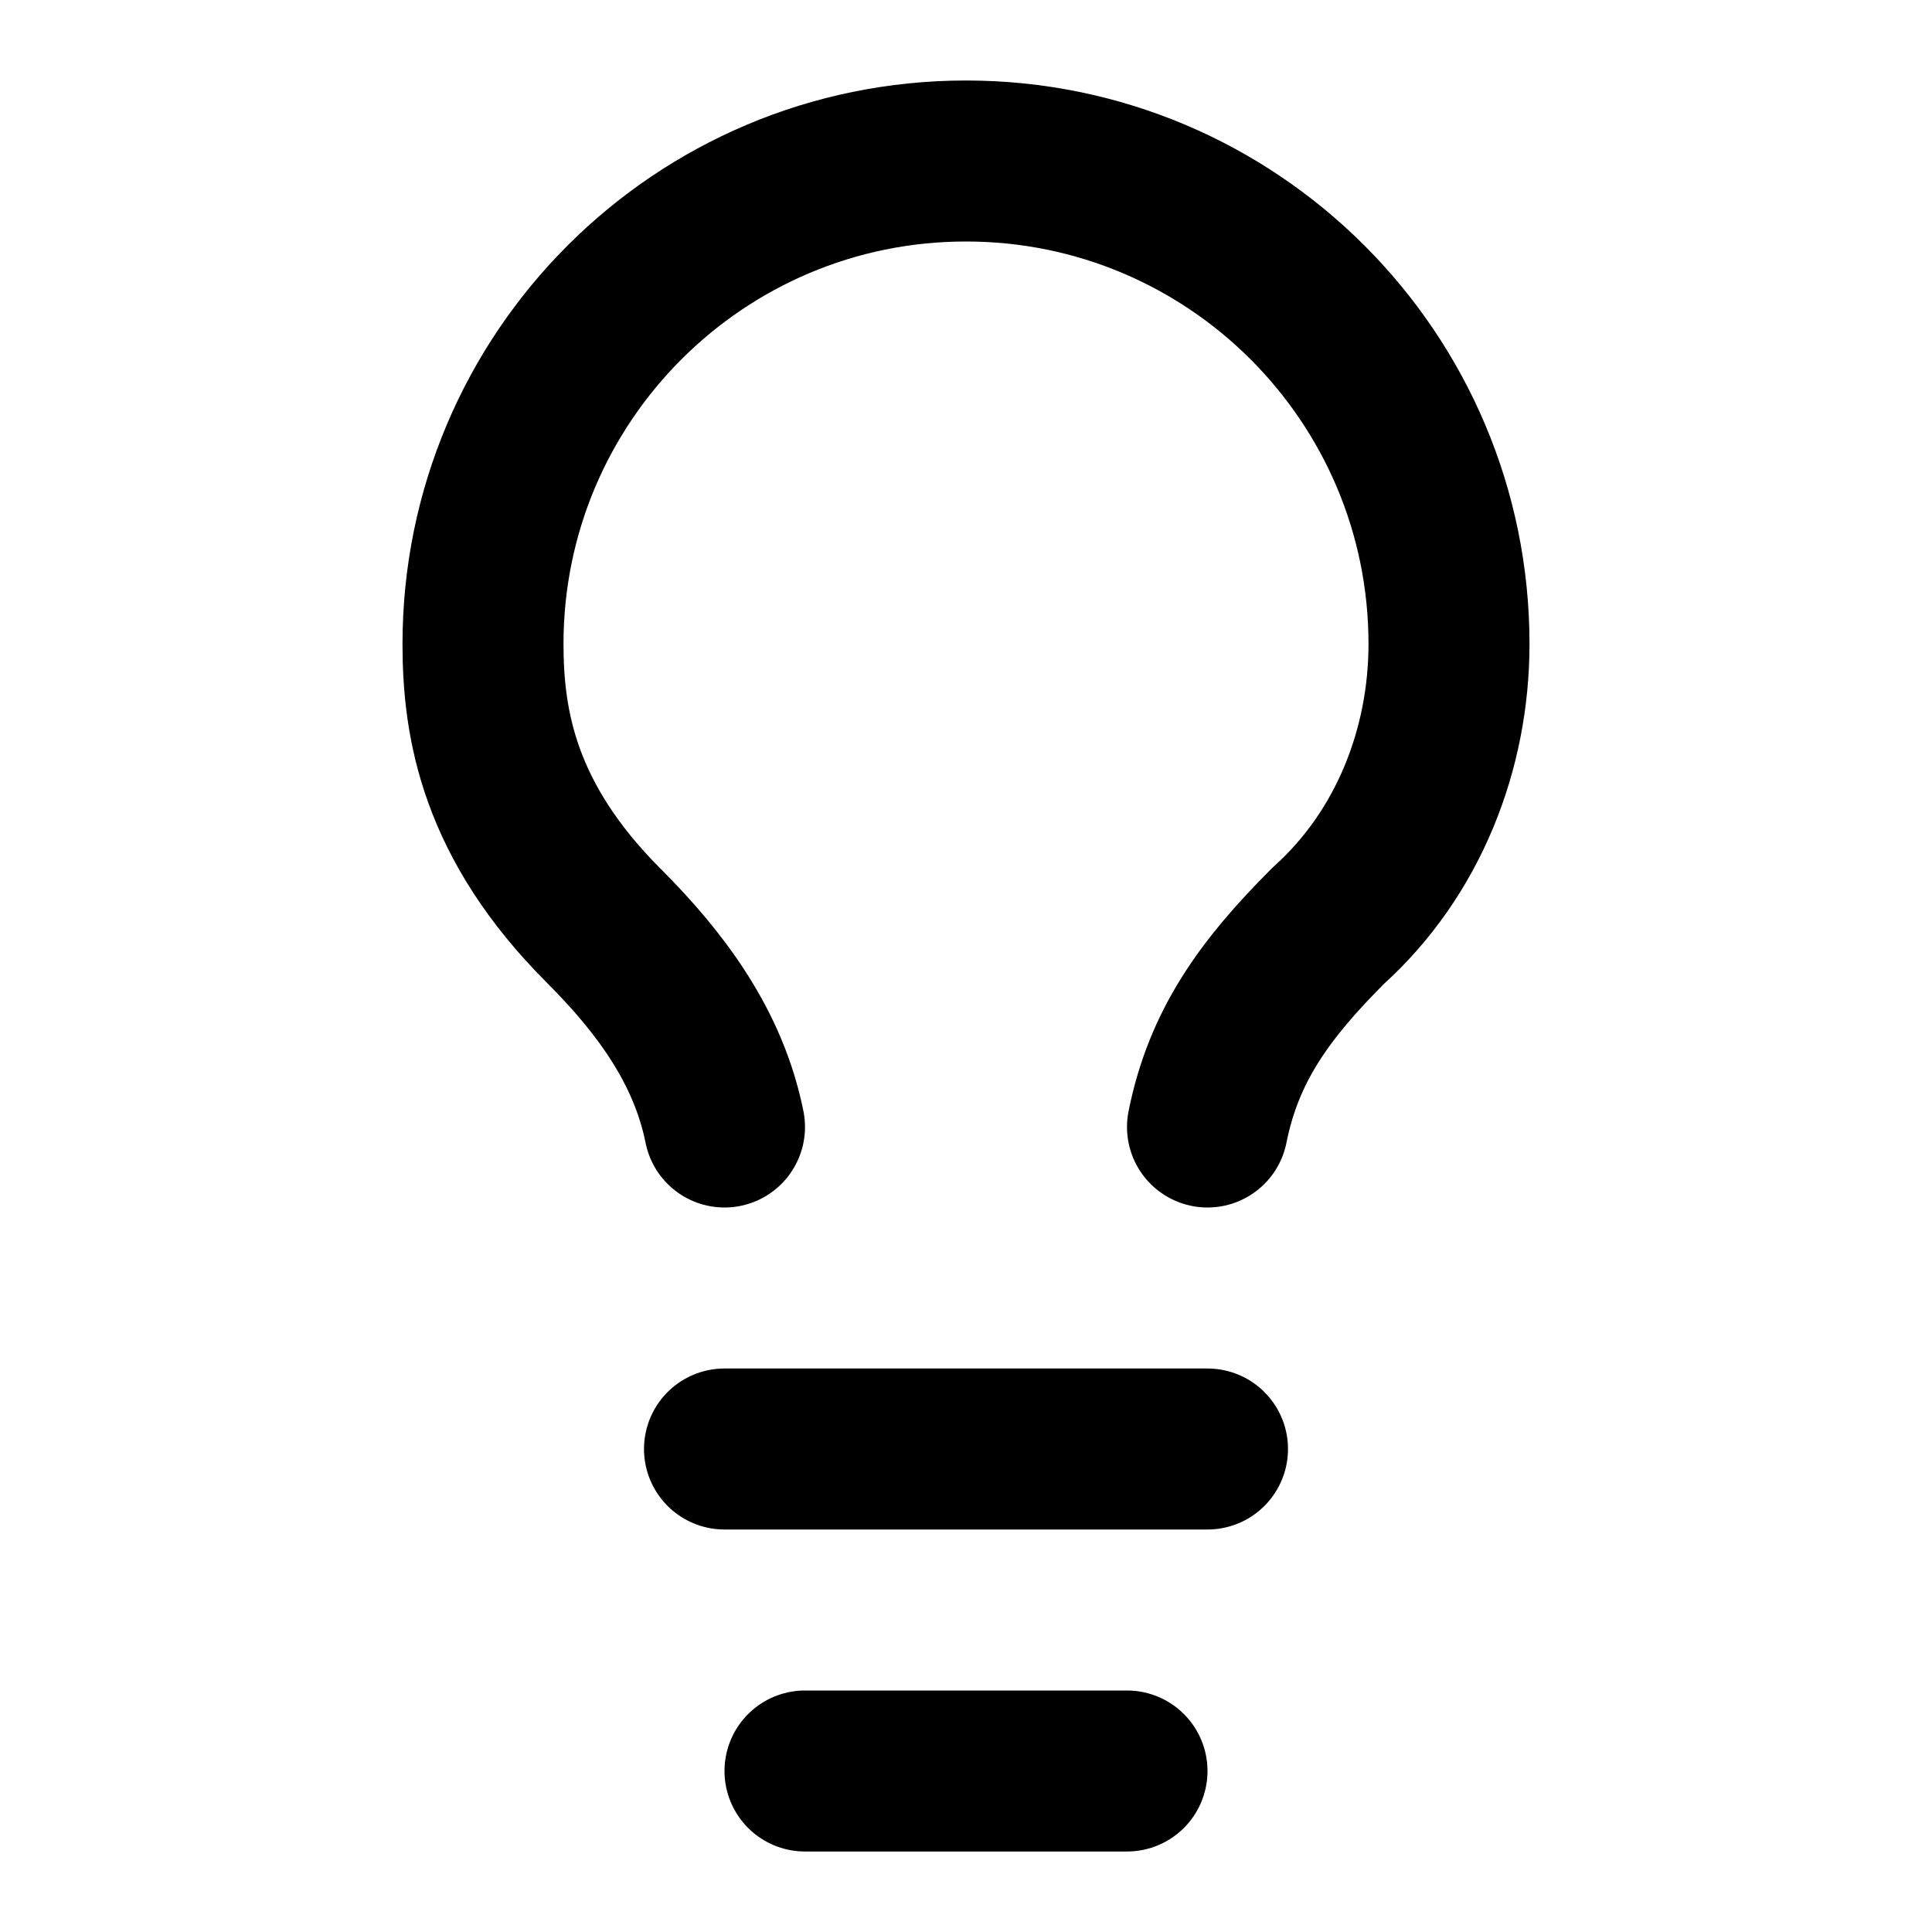
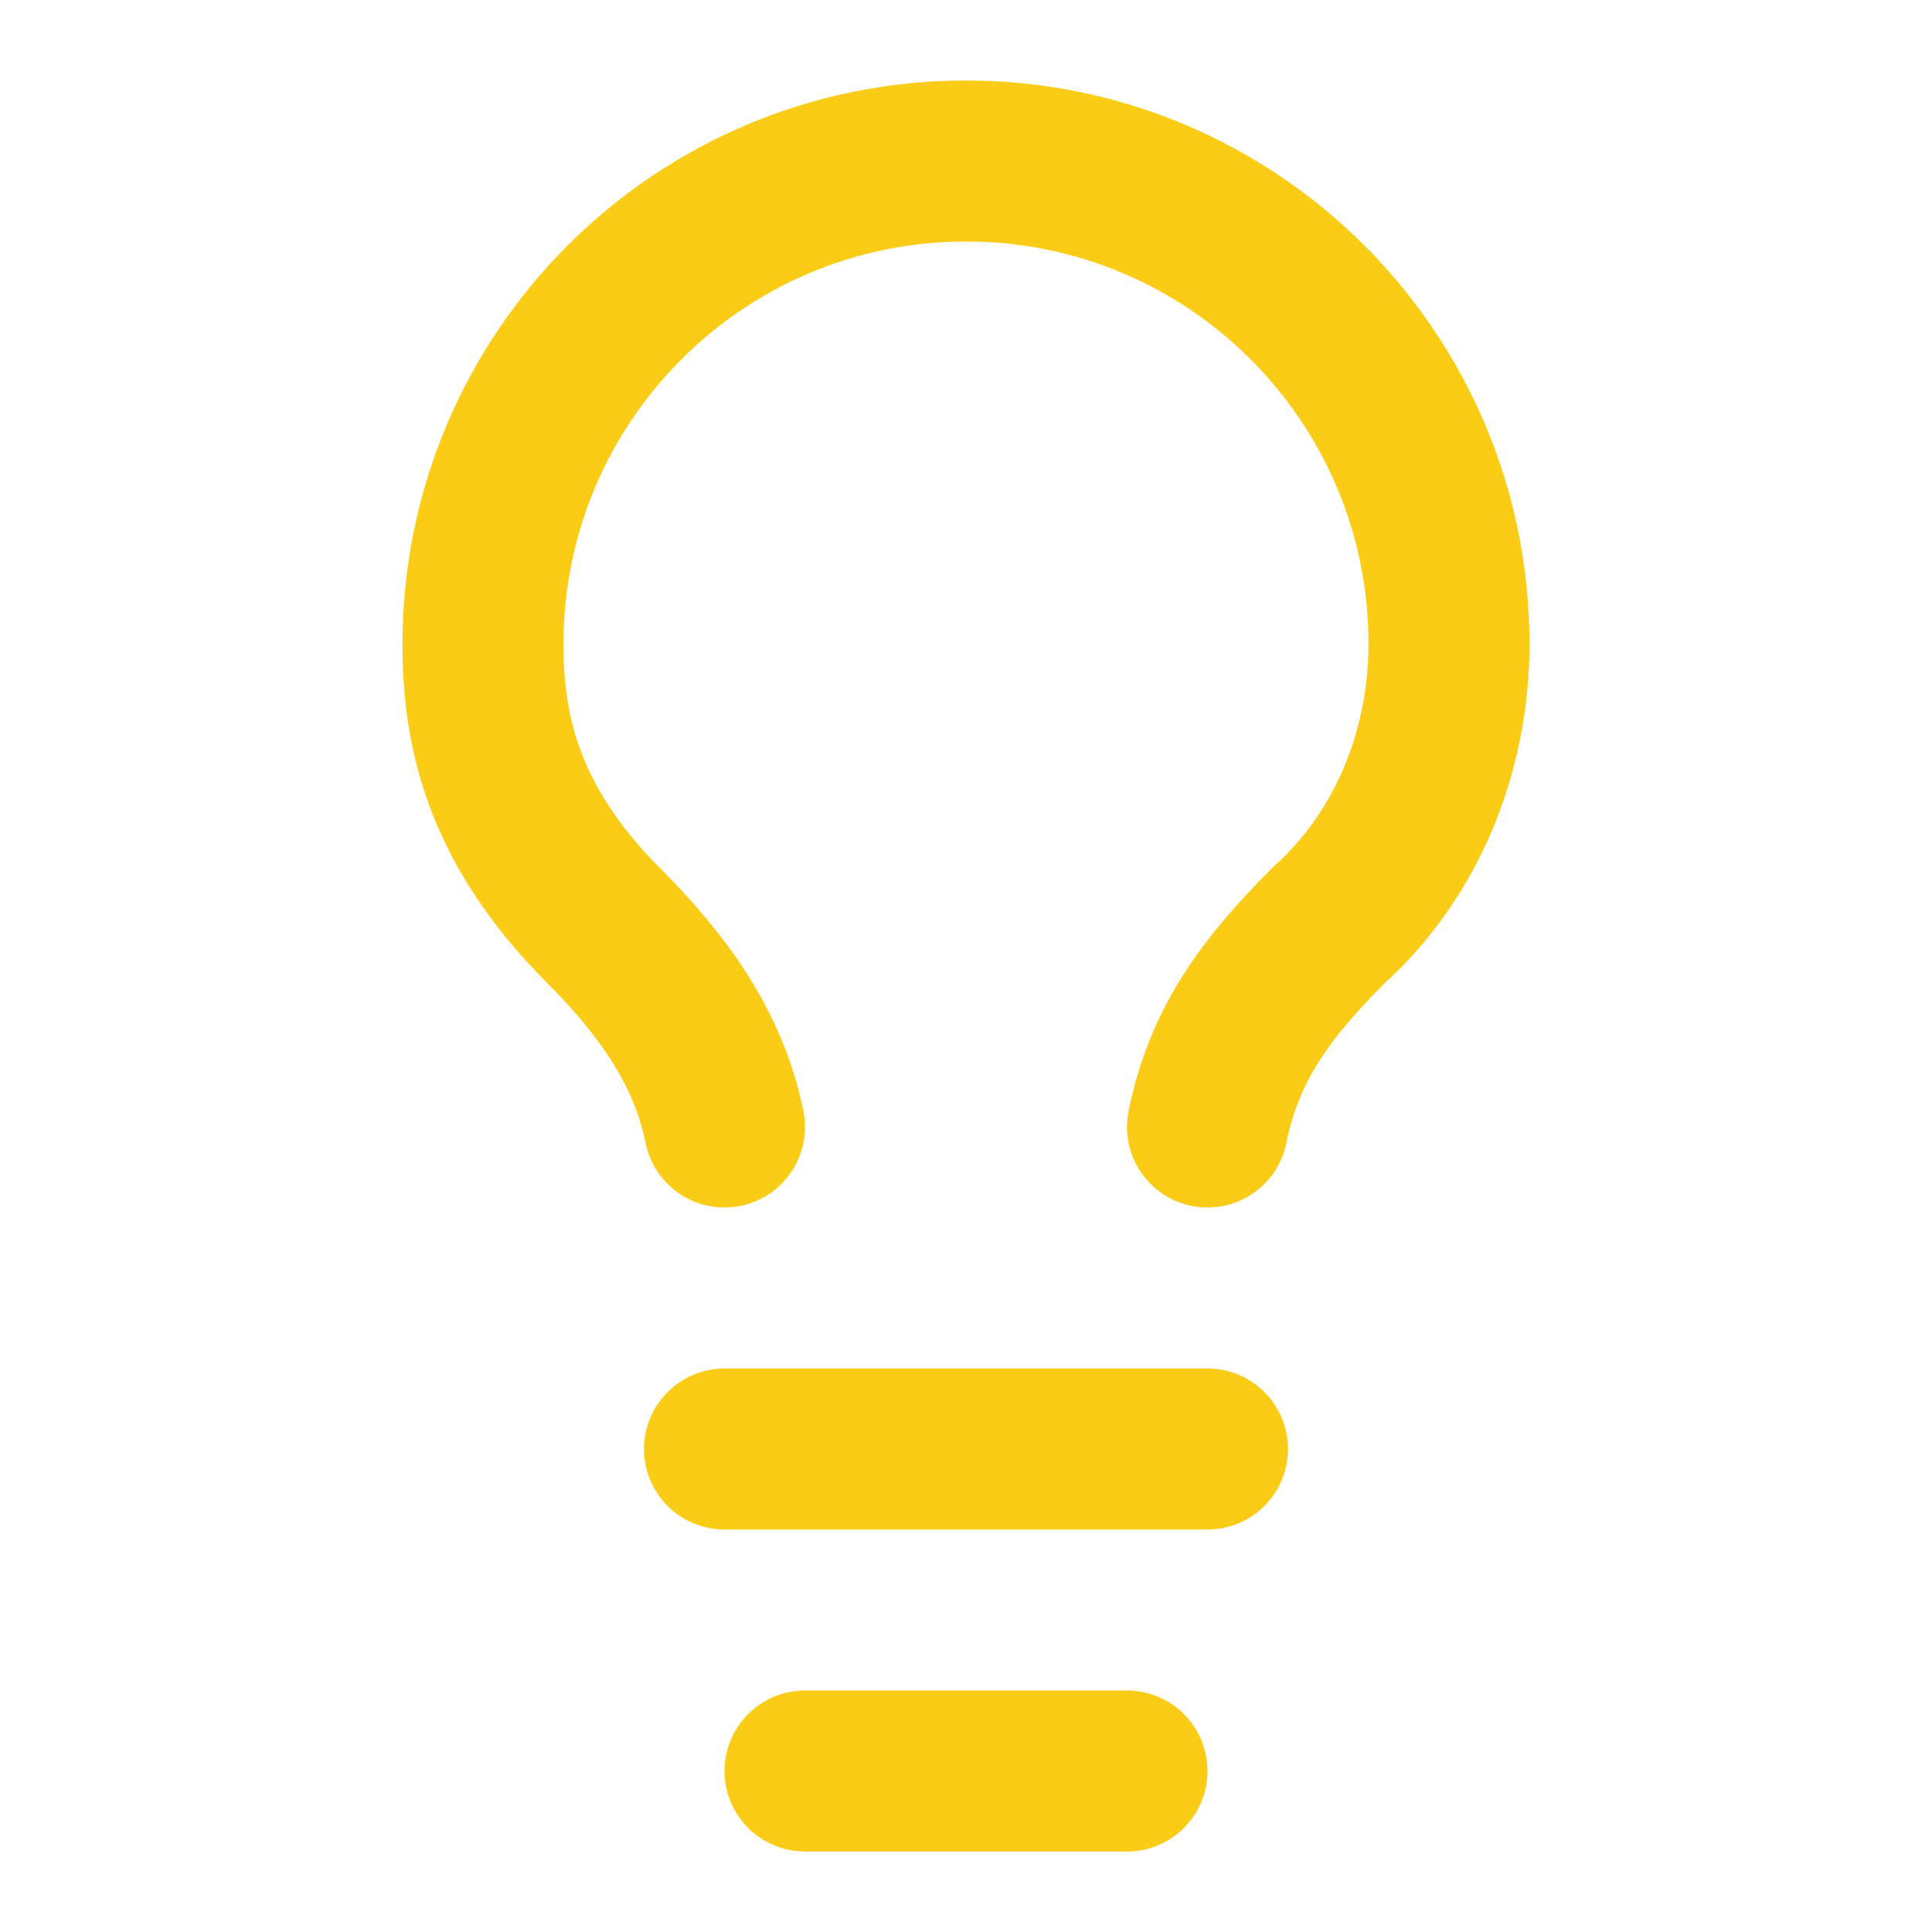
- <svg xmlns="http://www.w3.org/2000/svg" width="24" height="24" viewBox="0 0 24 24" fill="none" stroke="currentColor" stroke-width="2" stroke-linecap="round" stroke-linejoin="round" class="lucide lucide-lightbulb-icon lucide-lightbulb">
+ <svg xmlns="http://www.w3.org/2000/svg" width="24" height="24" viewBox="0 0 24 24" fill="none" stroke="#facc15" stroke-width="2" stroke-linecap="round" stroke-linejoin="round" class="lucide lucide-lightbulb-icon lucide-lightbulb">
  <path d="M15 14c.2-1 .7-1.7 1.5-2.5 1-.9 1.5-2.2 1.5-3.5A6 6 0 0 0 6 8c0 1 .2 2.2 1.5 3.5.7.7 1.3 1.5 1.5 2.5" />
  <path d="M9 18h6" />
  <path d="M10 22h4" />
</svg>
